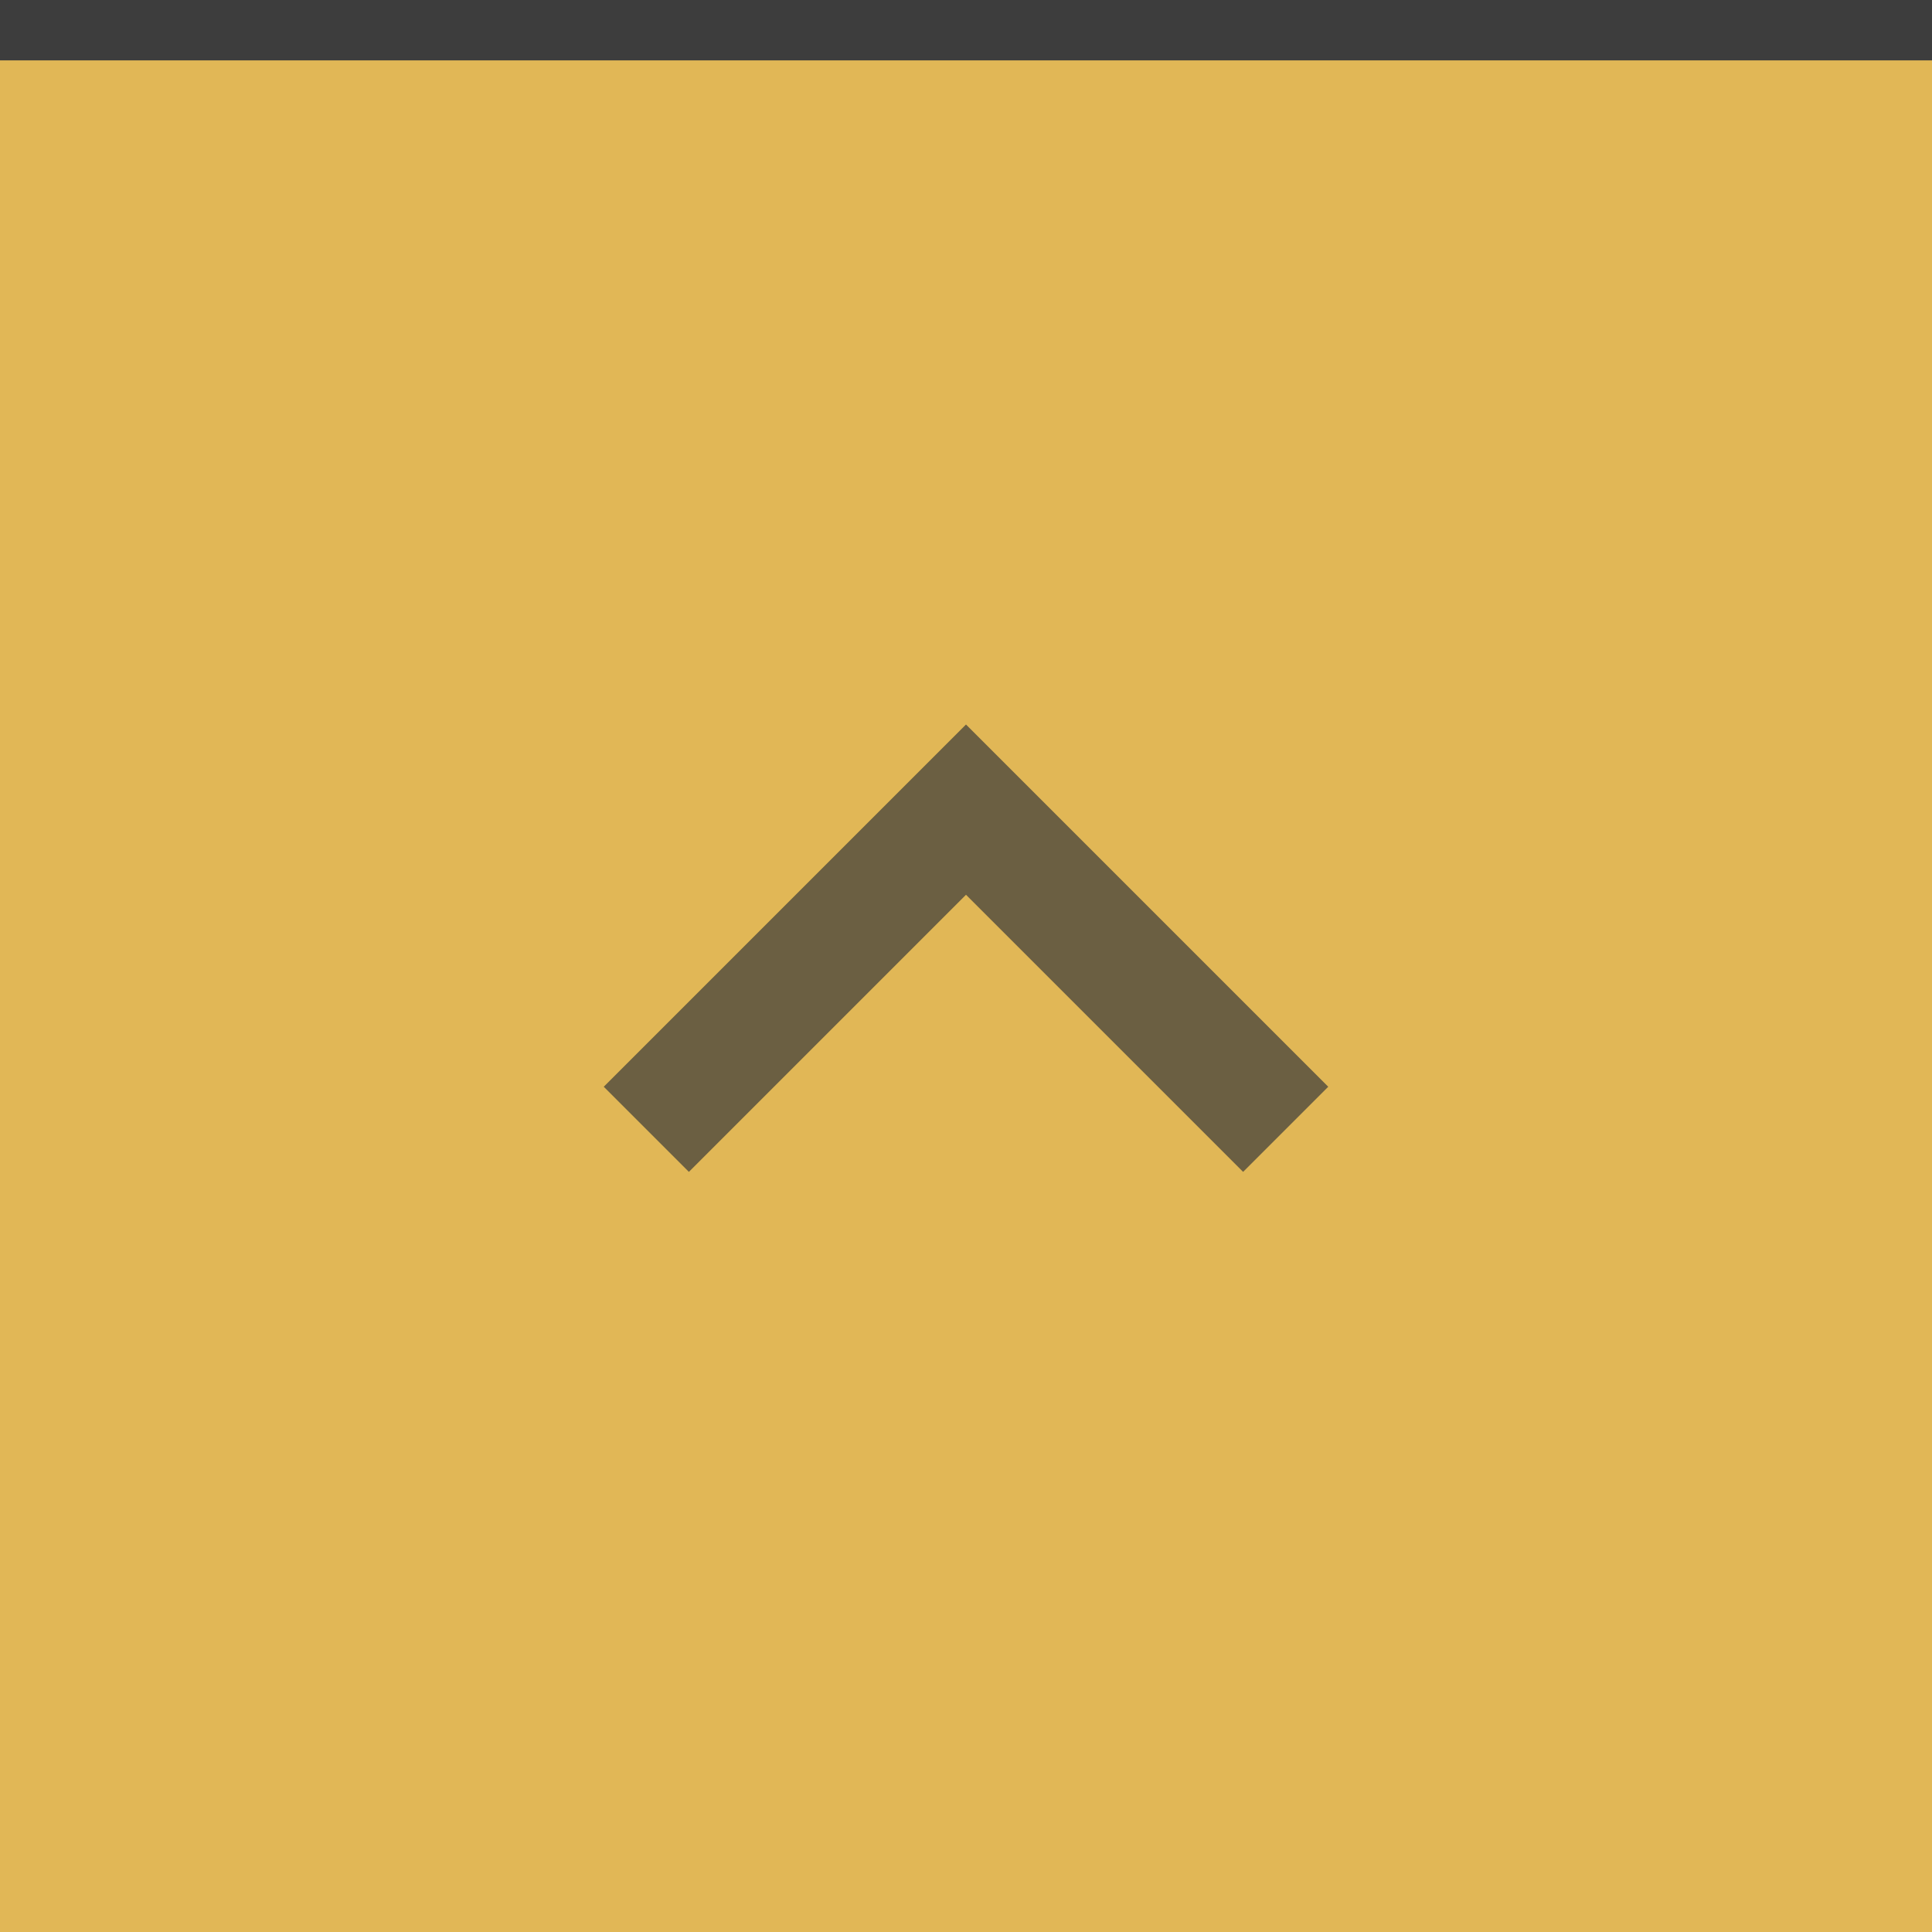
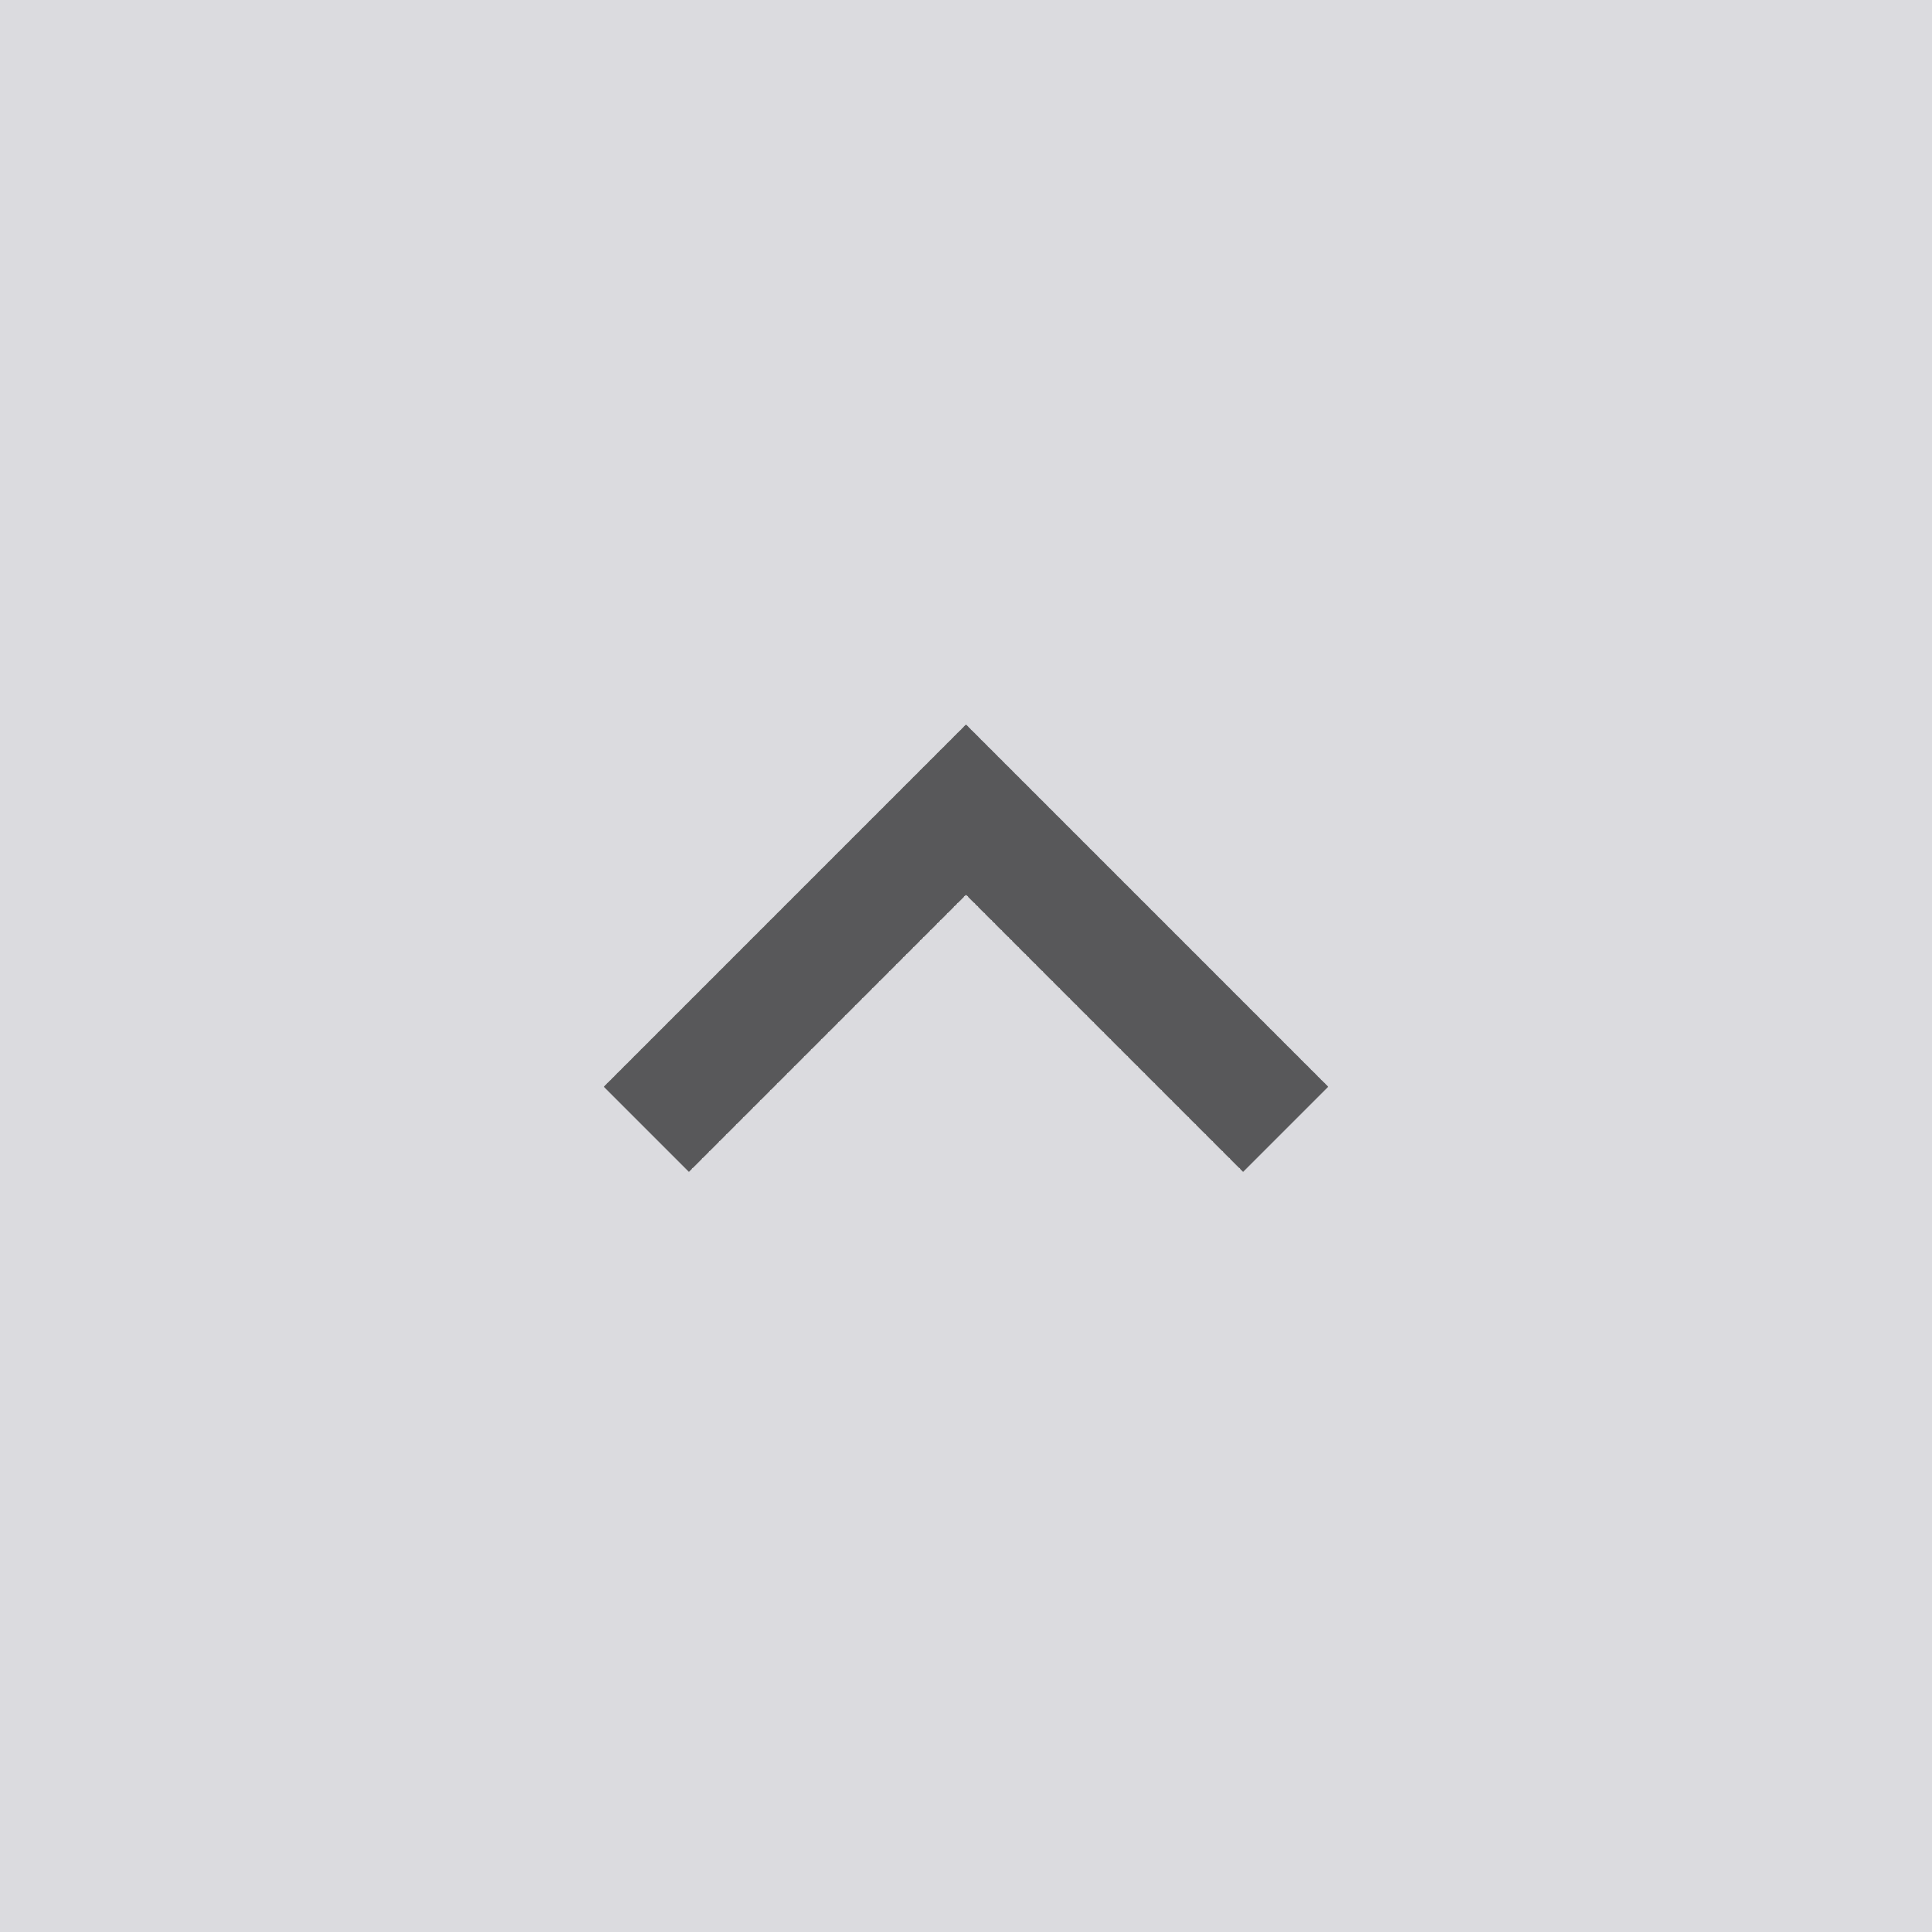
<svg xmlns="http://www.w3.org/2000/svg" width="32" height="32" viewBox="0 0 32 32">
-   <rect width="32" height="32" fill="#e1b756" />
-   <rect width="32" height="1" fill="#3d3d3d" />
-   <g fill="#393939" opacity="0.7">
+   <rect width="32" height="32" fill="#dbdbdf" />
+   <g fill="#212122" opacity="0.7">
    <circle cx="16" cy="16" r="12" opacity="0" />
    <path d="m10 18 1.41 1.41 4.59-4.59 4.59 4.59 1.41-1.41-6-6z" />
  </g>
</svg>
